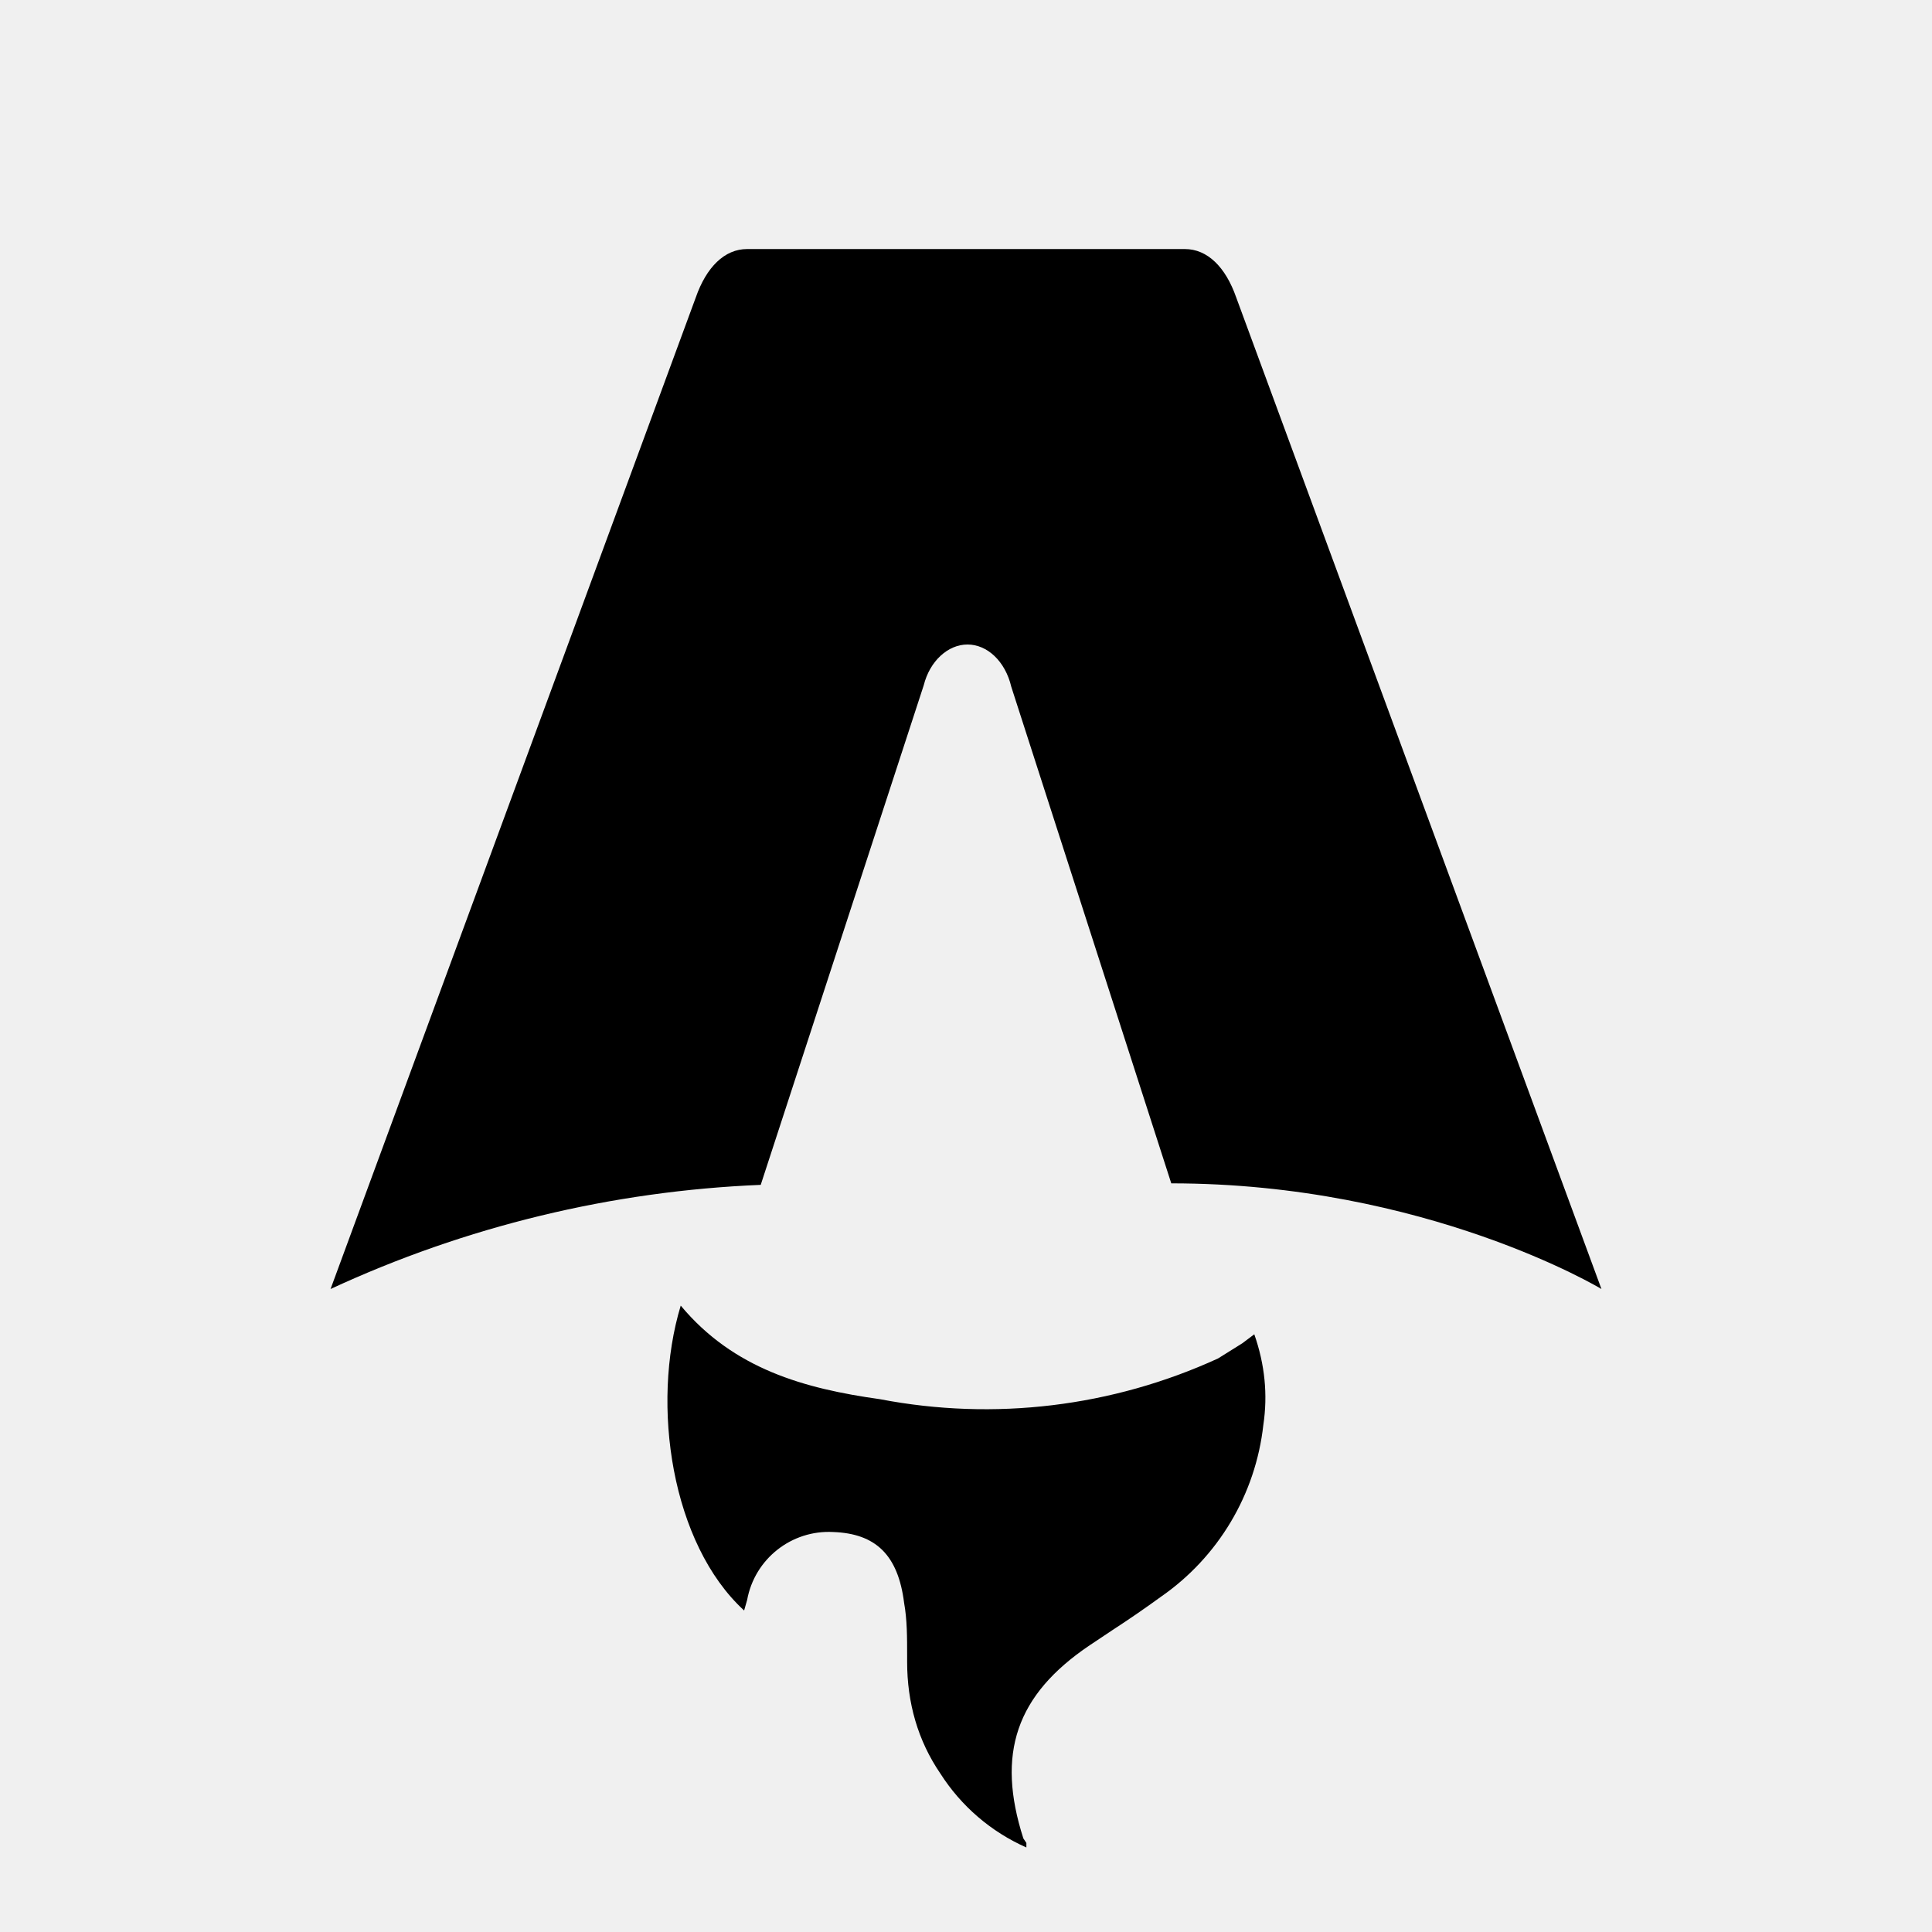
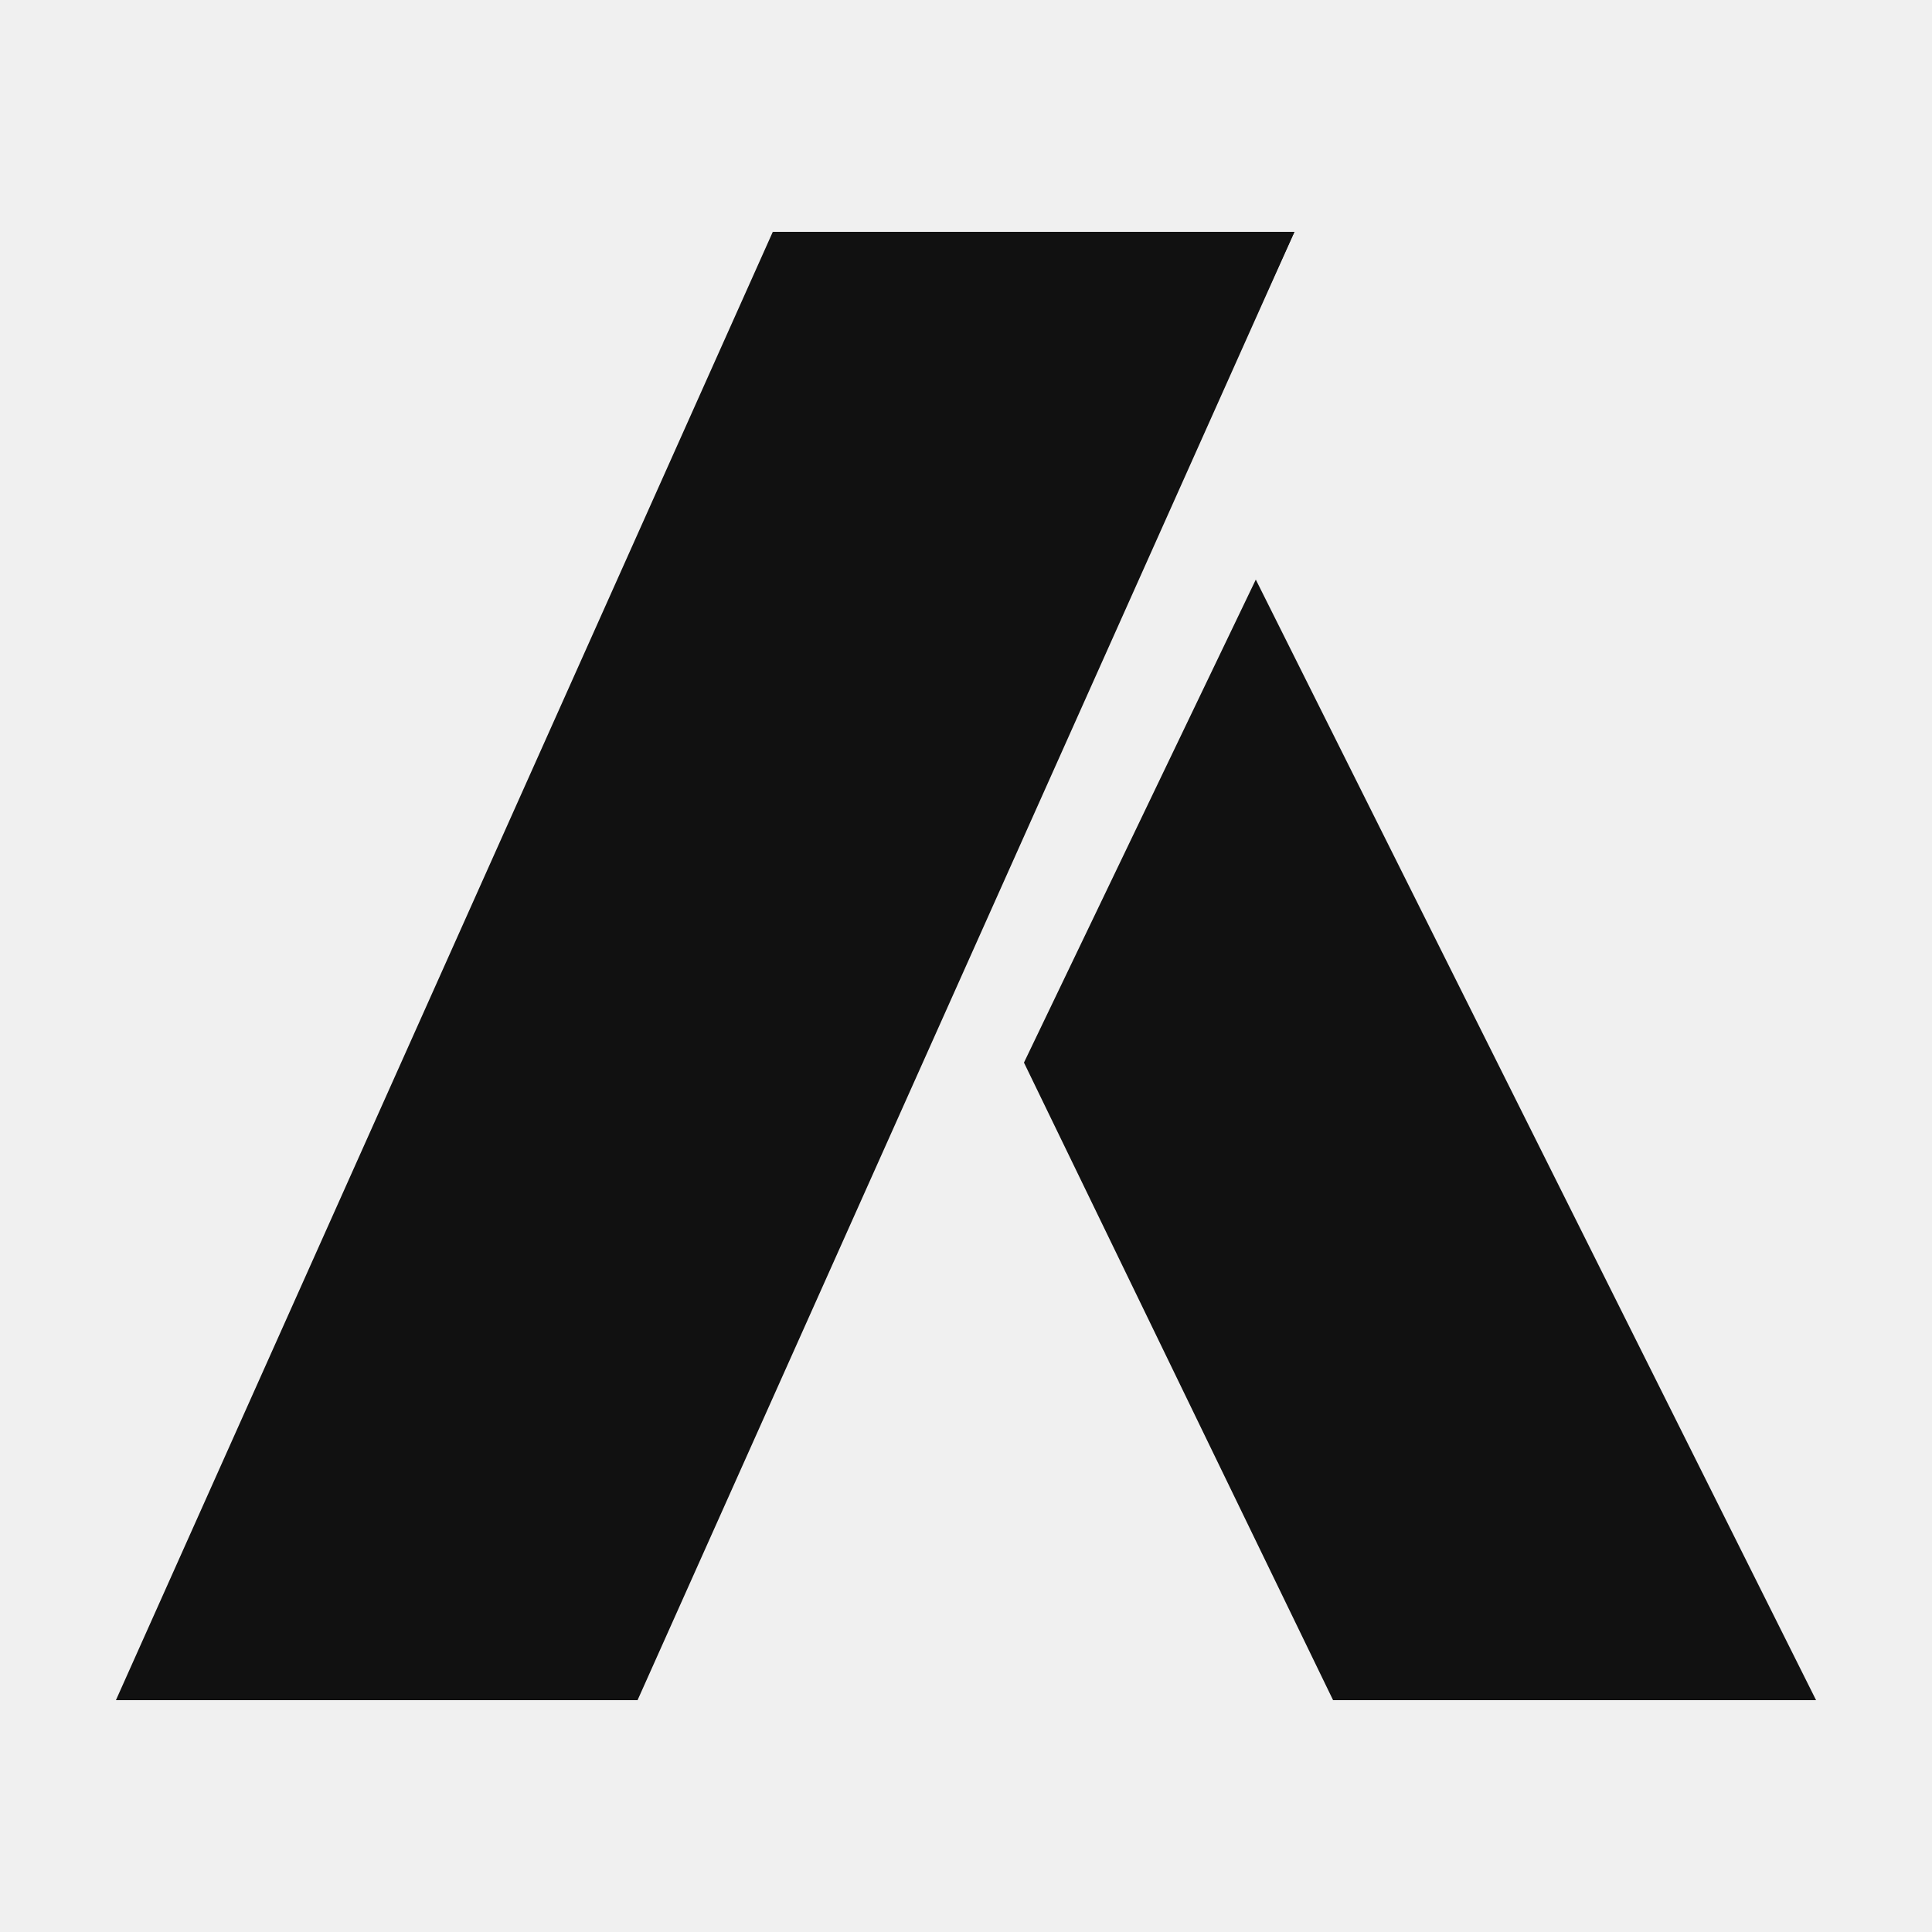
- <svg xmlns="http://www.w3.org/2000/svg" fill="none" viewBox="0 0 128 128">
-   <path d="M50.4 78.5a75.1 75.1 0 0 0-28.5 6.9l24.2-65.7c.7-2 1.9-3.2 3.4-3.2h29c1.5 0 2.7 1.2 3.4 3.2l24.2 65.7s-11.6-7-28.5-7L67 45.5c-.4-1.7-1.6-2.8-2.9-2.8-1.3 0-2.5 1.1-2.9 2.7L50.4 78.5Zm-1.1 28.2Zm-4.2-20.2c-2 6.6-.6 15.8 4.2 20.2a17.5 17.5 0 0 1 .2-.7 5.5 5.5 0 0 1 5.7-4.5c2.8.1 4.3 1.5 4.7 4.7.2 1.1.2 2.3.2 3.5v.4c0 2.7.7 5.2 2.2 7.4a13 13 0 0 0 5.7 4.9v-.3l-.2-.3c-1.8-5.6-.5-9.5 4.4-12.8l1.5-1a73 73 0 0 0 3.2-2.2 16 16 0 0 0 6.8-11.4c.3-2 .1-4-.6-6l-.8.6-1.6 1a37 37 0 0 1-22.4 2.7c-5-.7-9.7-2-13.2-6.2Z" />
-   <style>
-         path { fill: #000; }
-         @media (prefers-color-scheme: dark) {
-             path { fill: #FFF; }
-         }
-     </style>
+ <svg xmlns="http://www.w3.org/2000/svg" viewBox="0 0 100 100" role="img" aria-label="ANDRO logo">
+   <path fill="#111111" d="M6 88 40 12h27L33 88Z" />
+   <path fill="#111111" d="M65 30 94 88H69L53 55Z" />
+   <path fill="#111111" d="M53 12h14L57 34 46 55 35 78 25 88 42 49Z" />
</svg>
